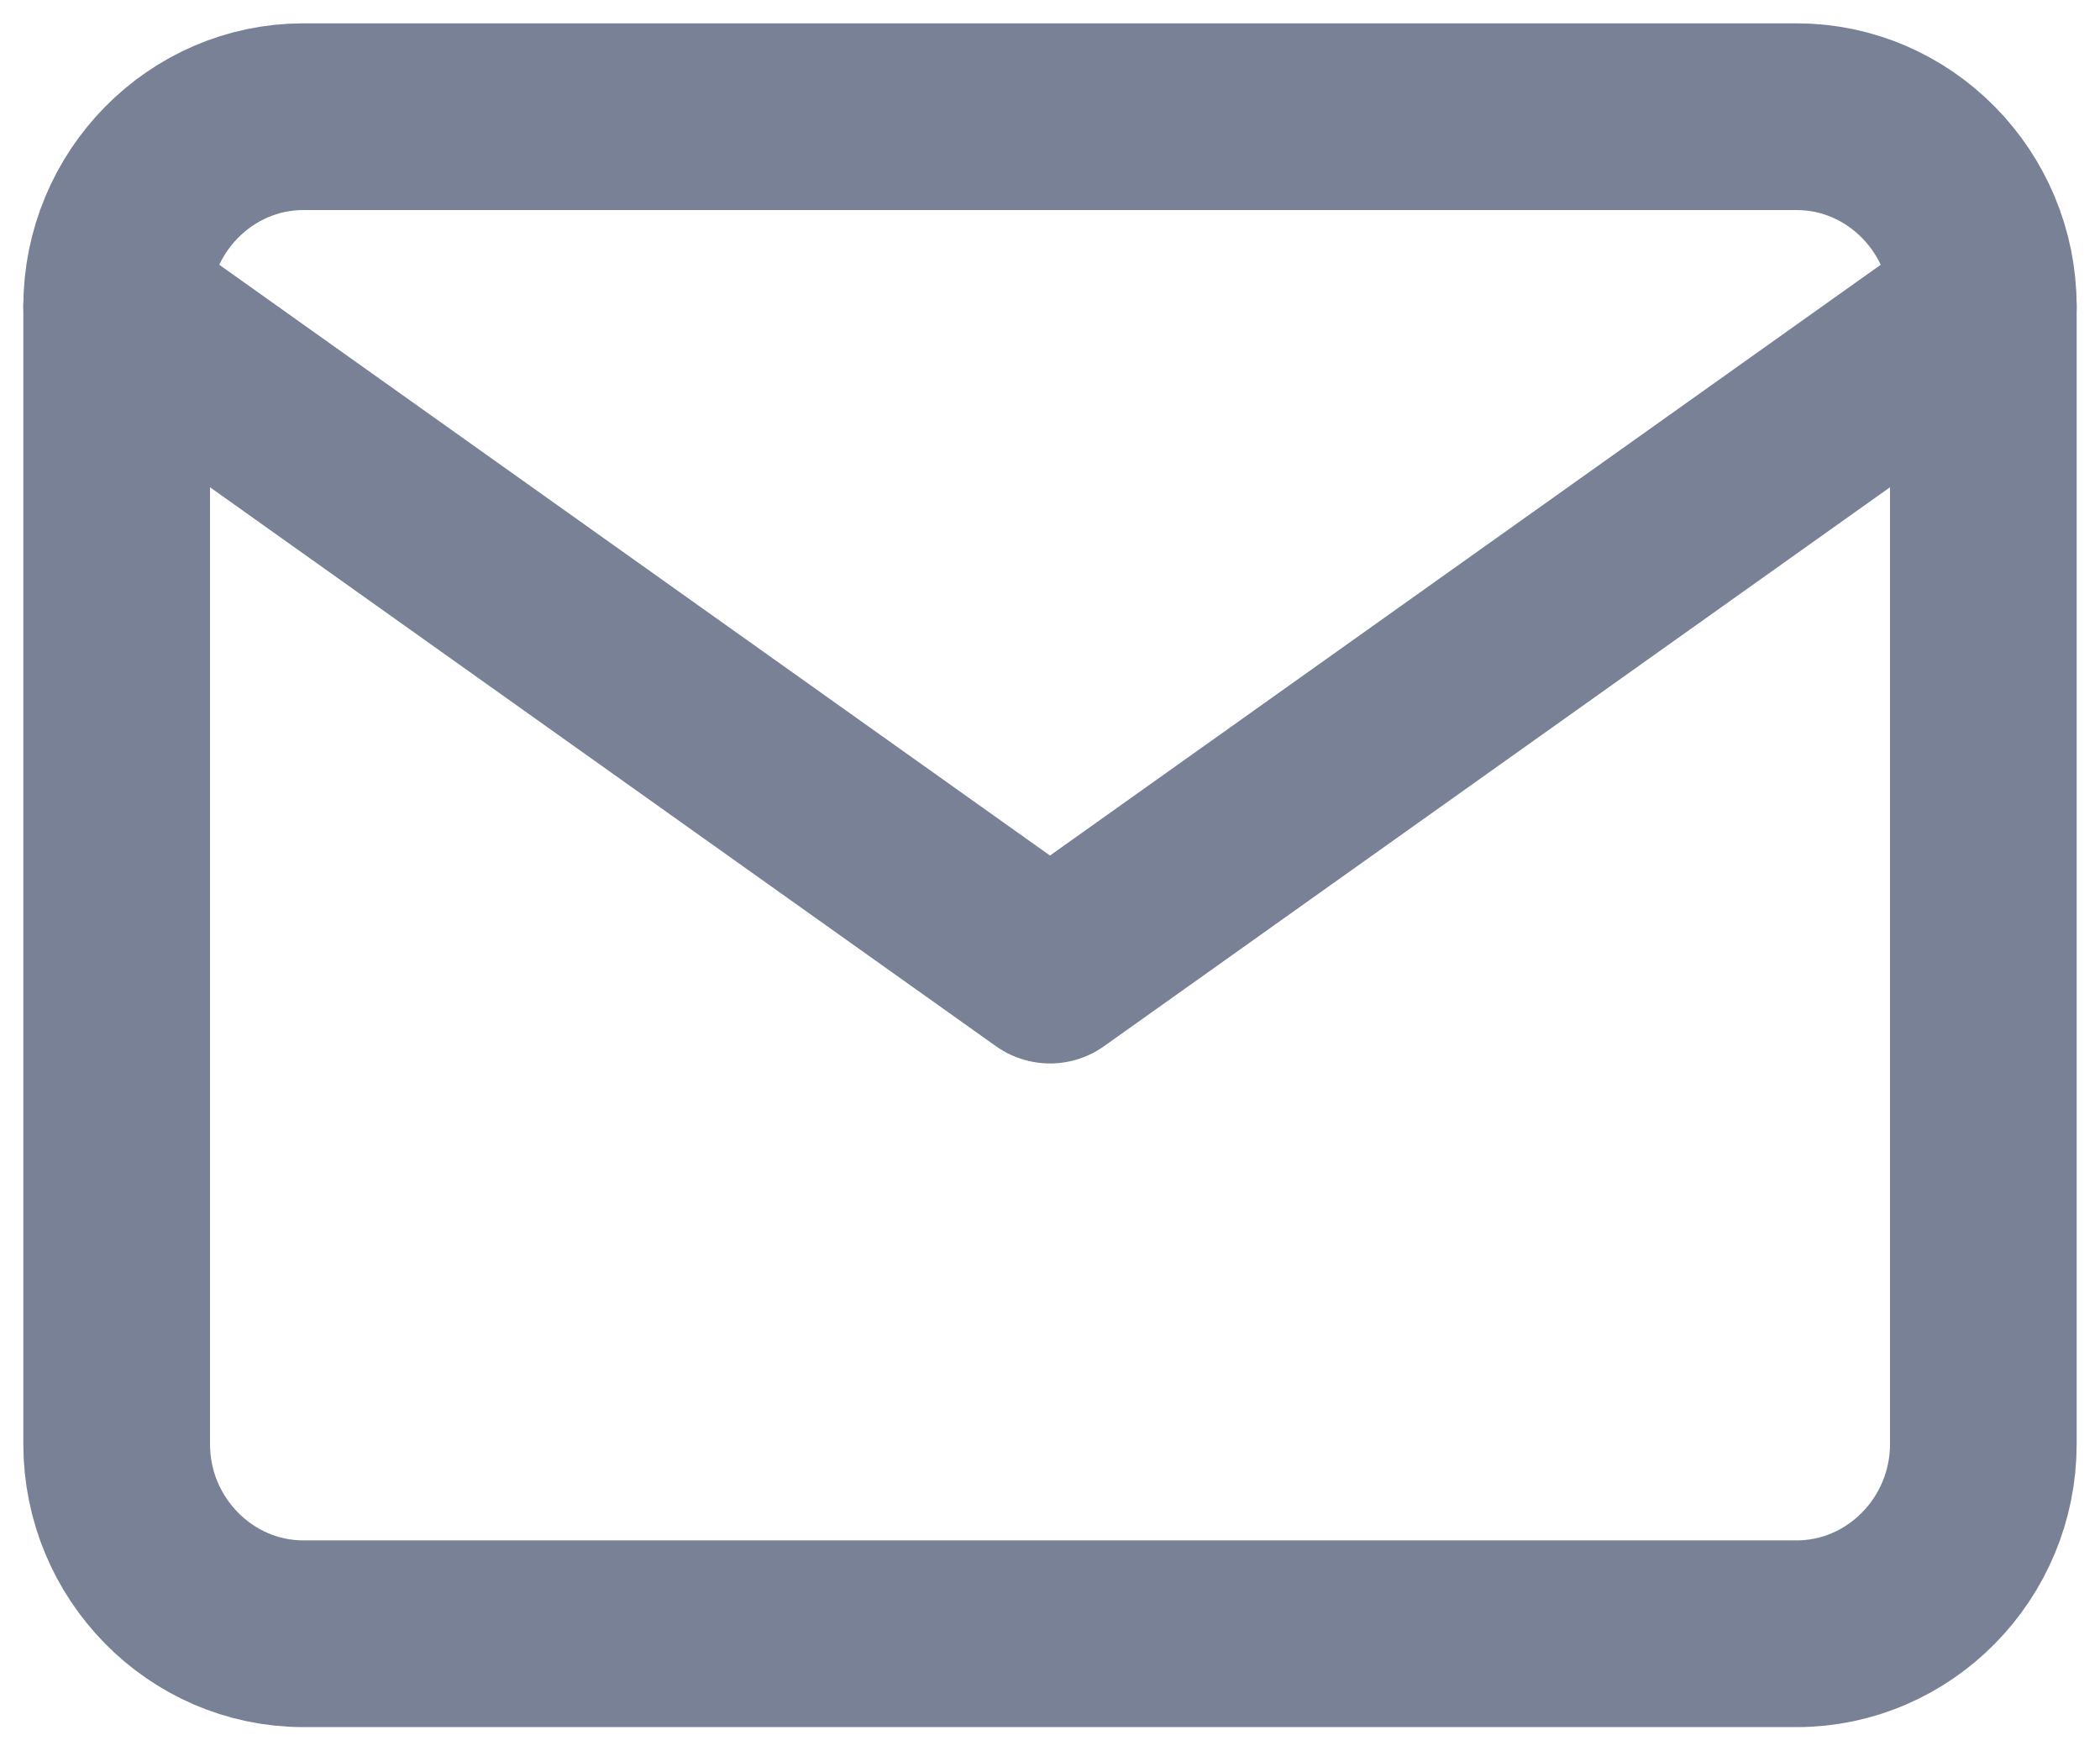
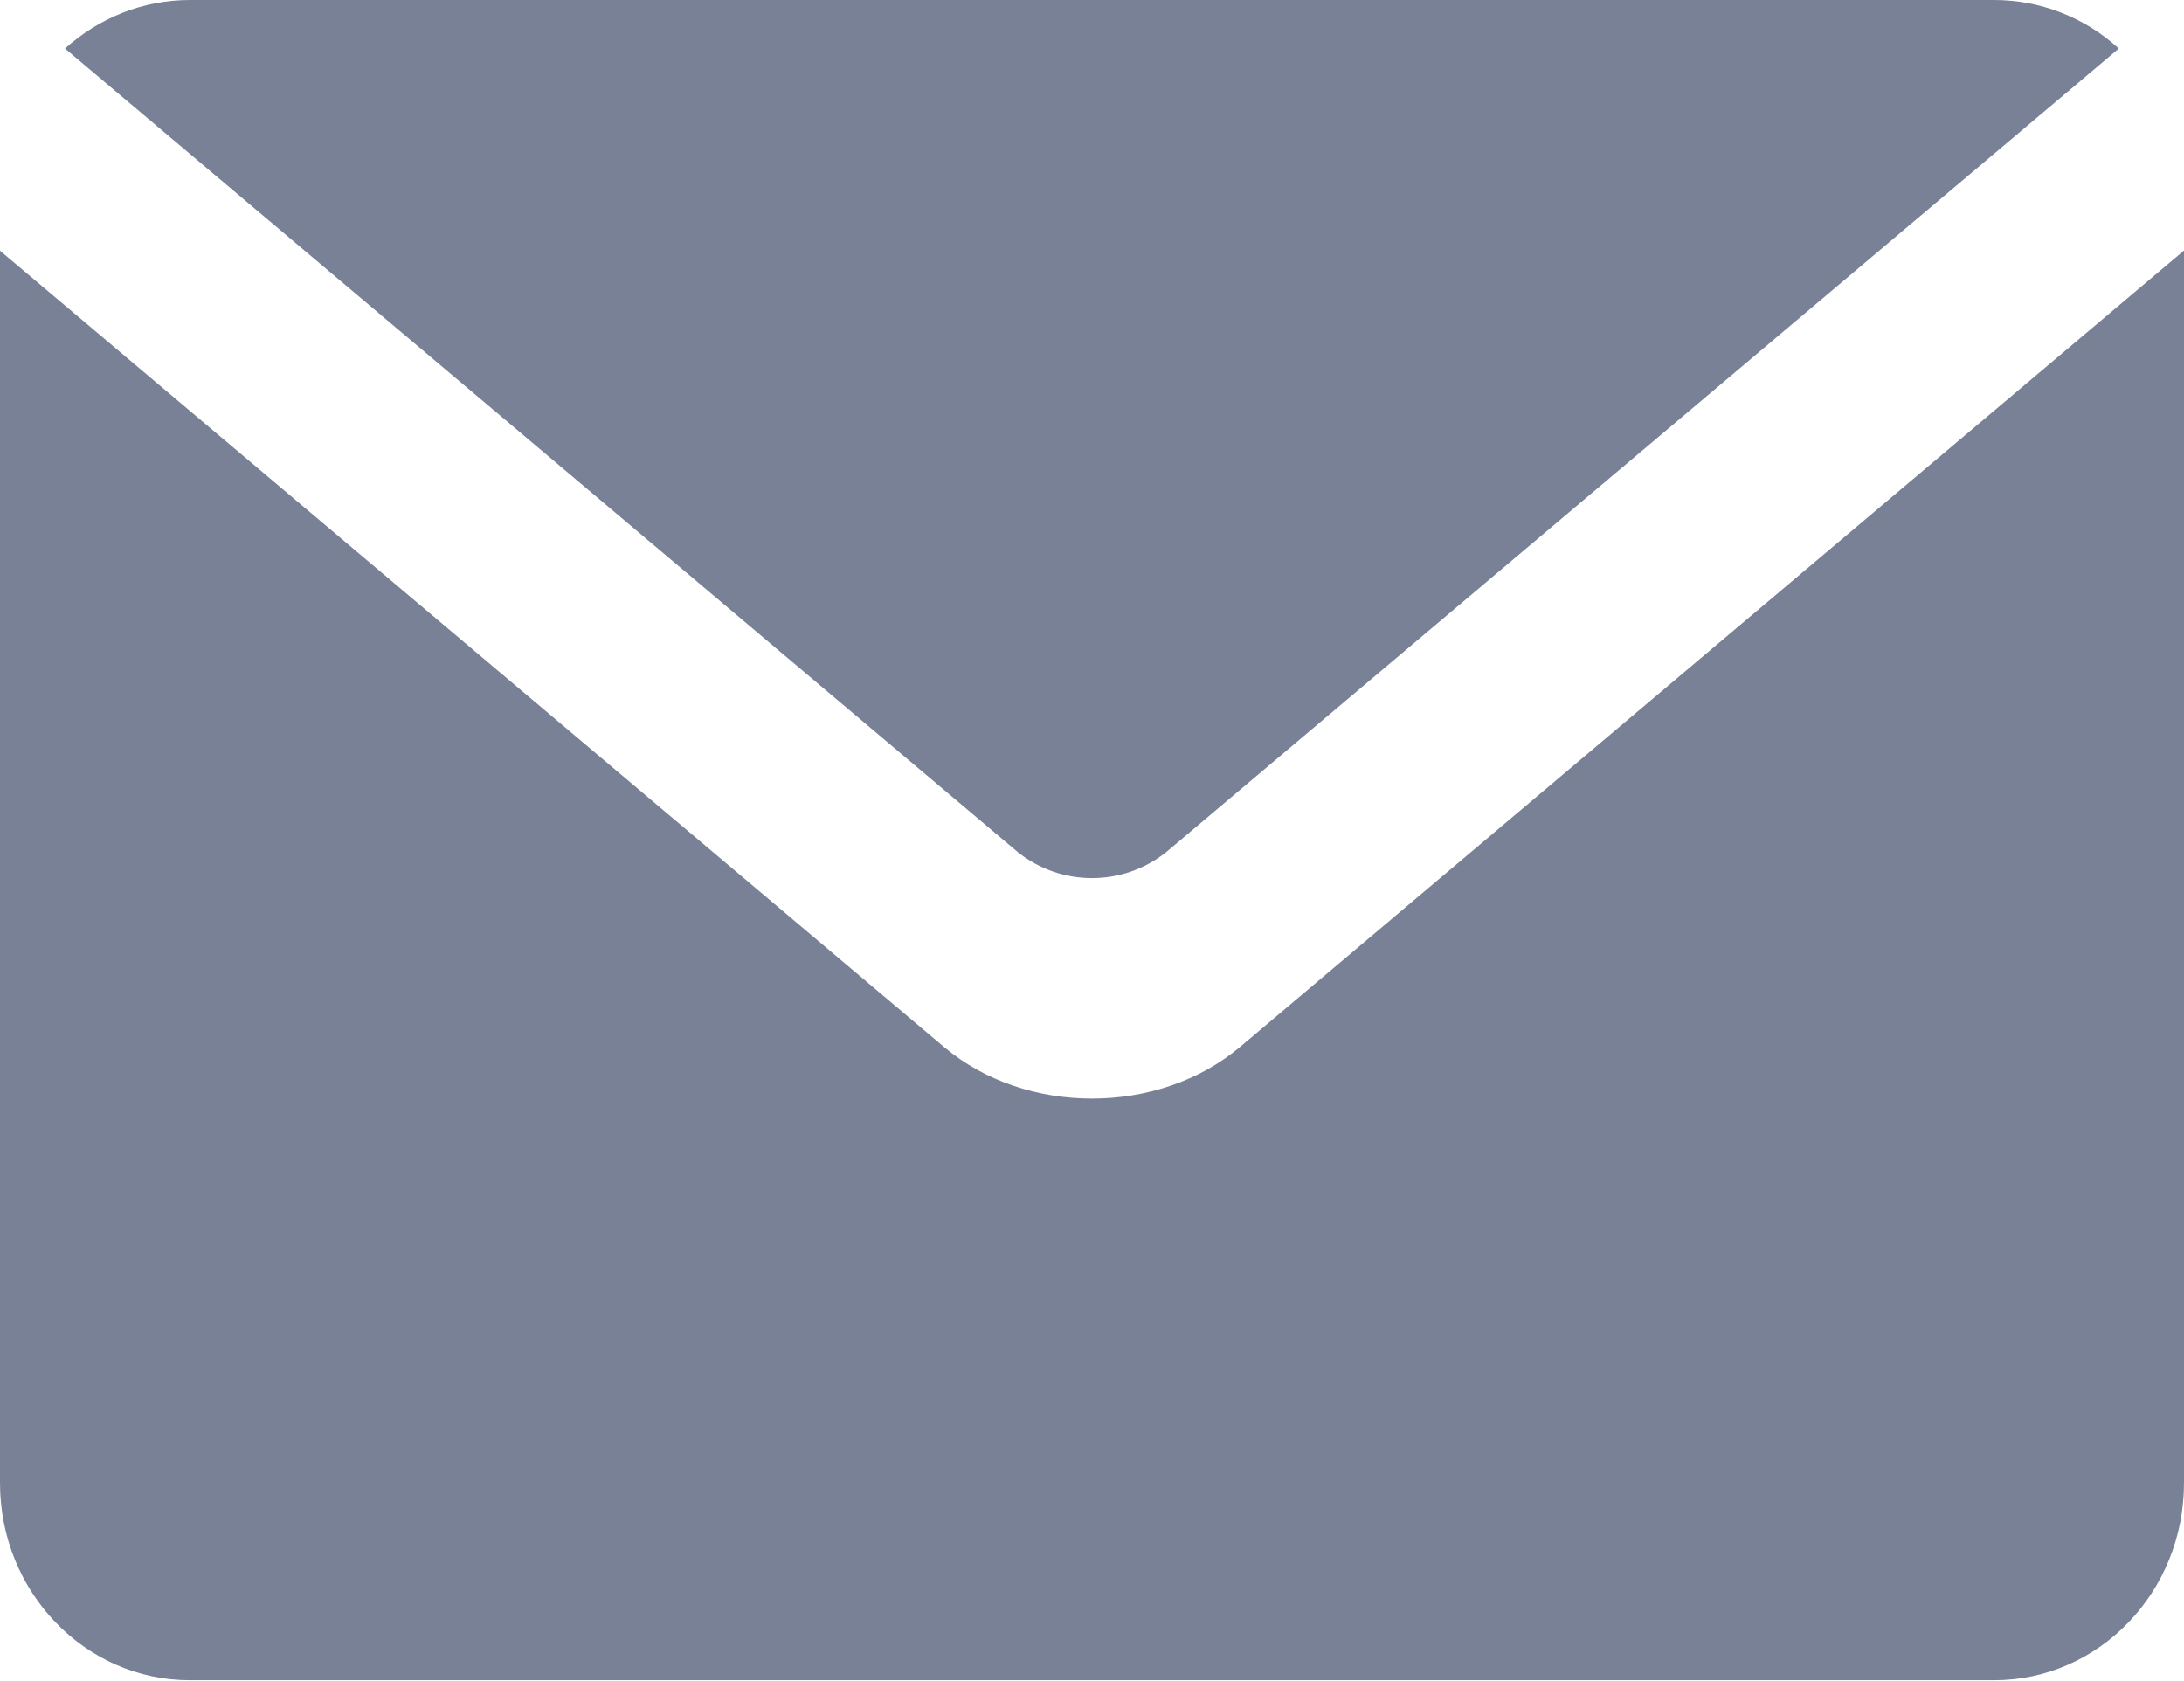
- <svg xmlns="http://www.w3.org/2000/svg" width="18" height="15" viewBox="0 0 18 15">
-   <g fill="none" fill-rule="evenodd" stroke="#798196" stroke-linecap="round" stroke-linejoin="round" stroke-width="1.6">
-     <path d="M2.6 1h12.8c.88 0 1.6.731 1.6 1.625v9.75c0 .894-.72 1.625-1.6 1.625H2.6c-.88 0-1.6-.731-1.6-1.625v-9.75C1 1.731 1.72 1 2.6 1z" />
-     <path d="M17 2.625L9 8.313 1 2.625" />
+ <svg xmlns="http://www.w3.org/2000/svg" width="13" height="10">
+   <g fill="none" fill-rule="evenodd">
+     <path d="M0-2h14v14H0z" />
+     <path fill="#798196" fill-rule="nonzero" d="M12.612.289L6.94 5.073a.708.708 0 0 1-.88 0L.387.289C.587.109.847 0 1.131 0h10.738a1.1 1.1 0 0 1 .743.289zM13 1.492v7.334C13 9.475 12.494 10 11.87 10H1.13C.507 10 0 9.475 0 8.826V1.492l5.62 4.74c.486.409 1.275.408 1.76 0L13 1.491z" />
  </g>
</svg>
